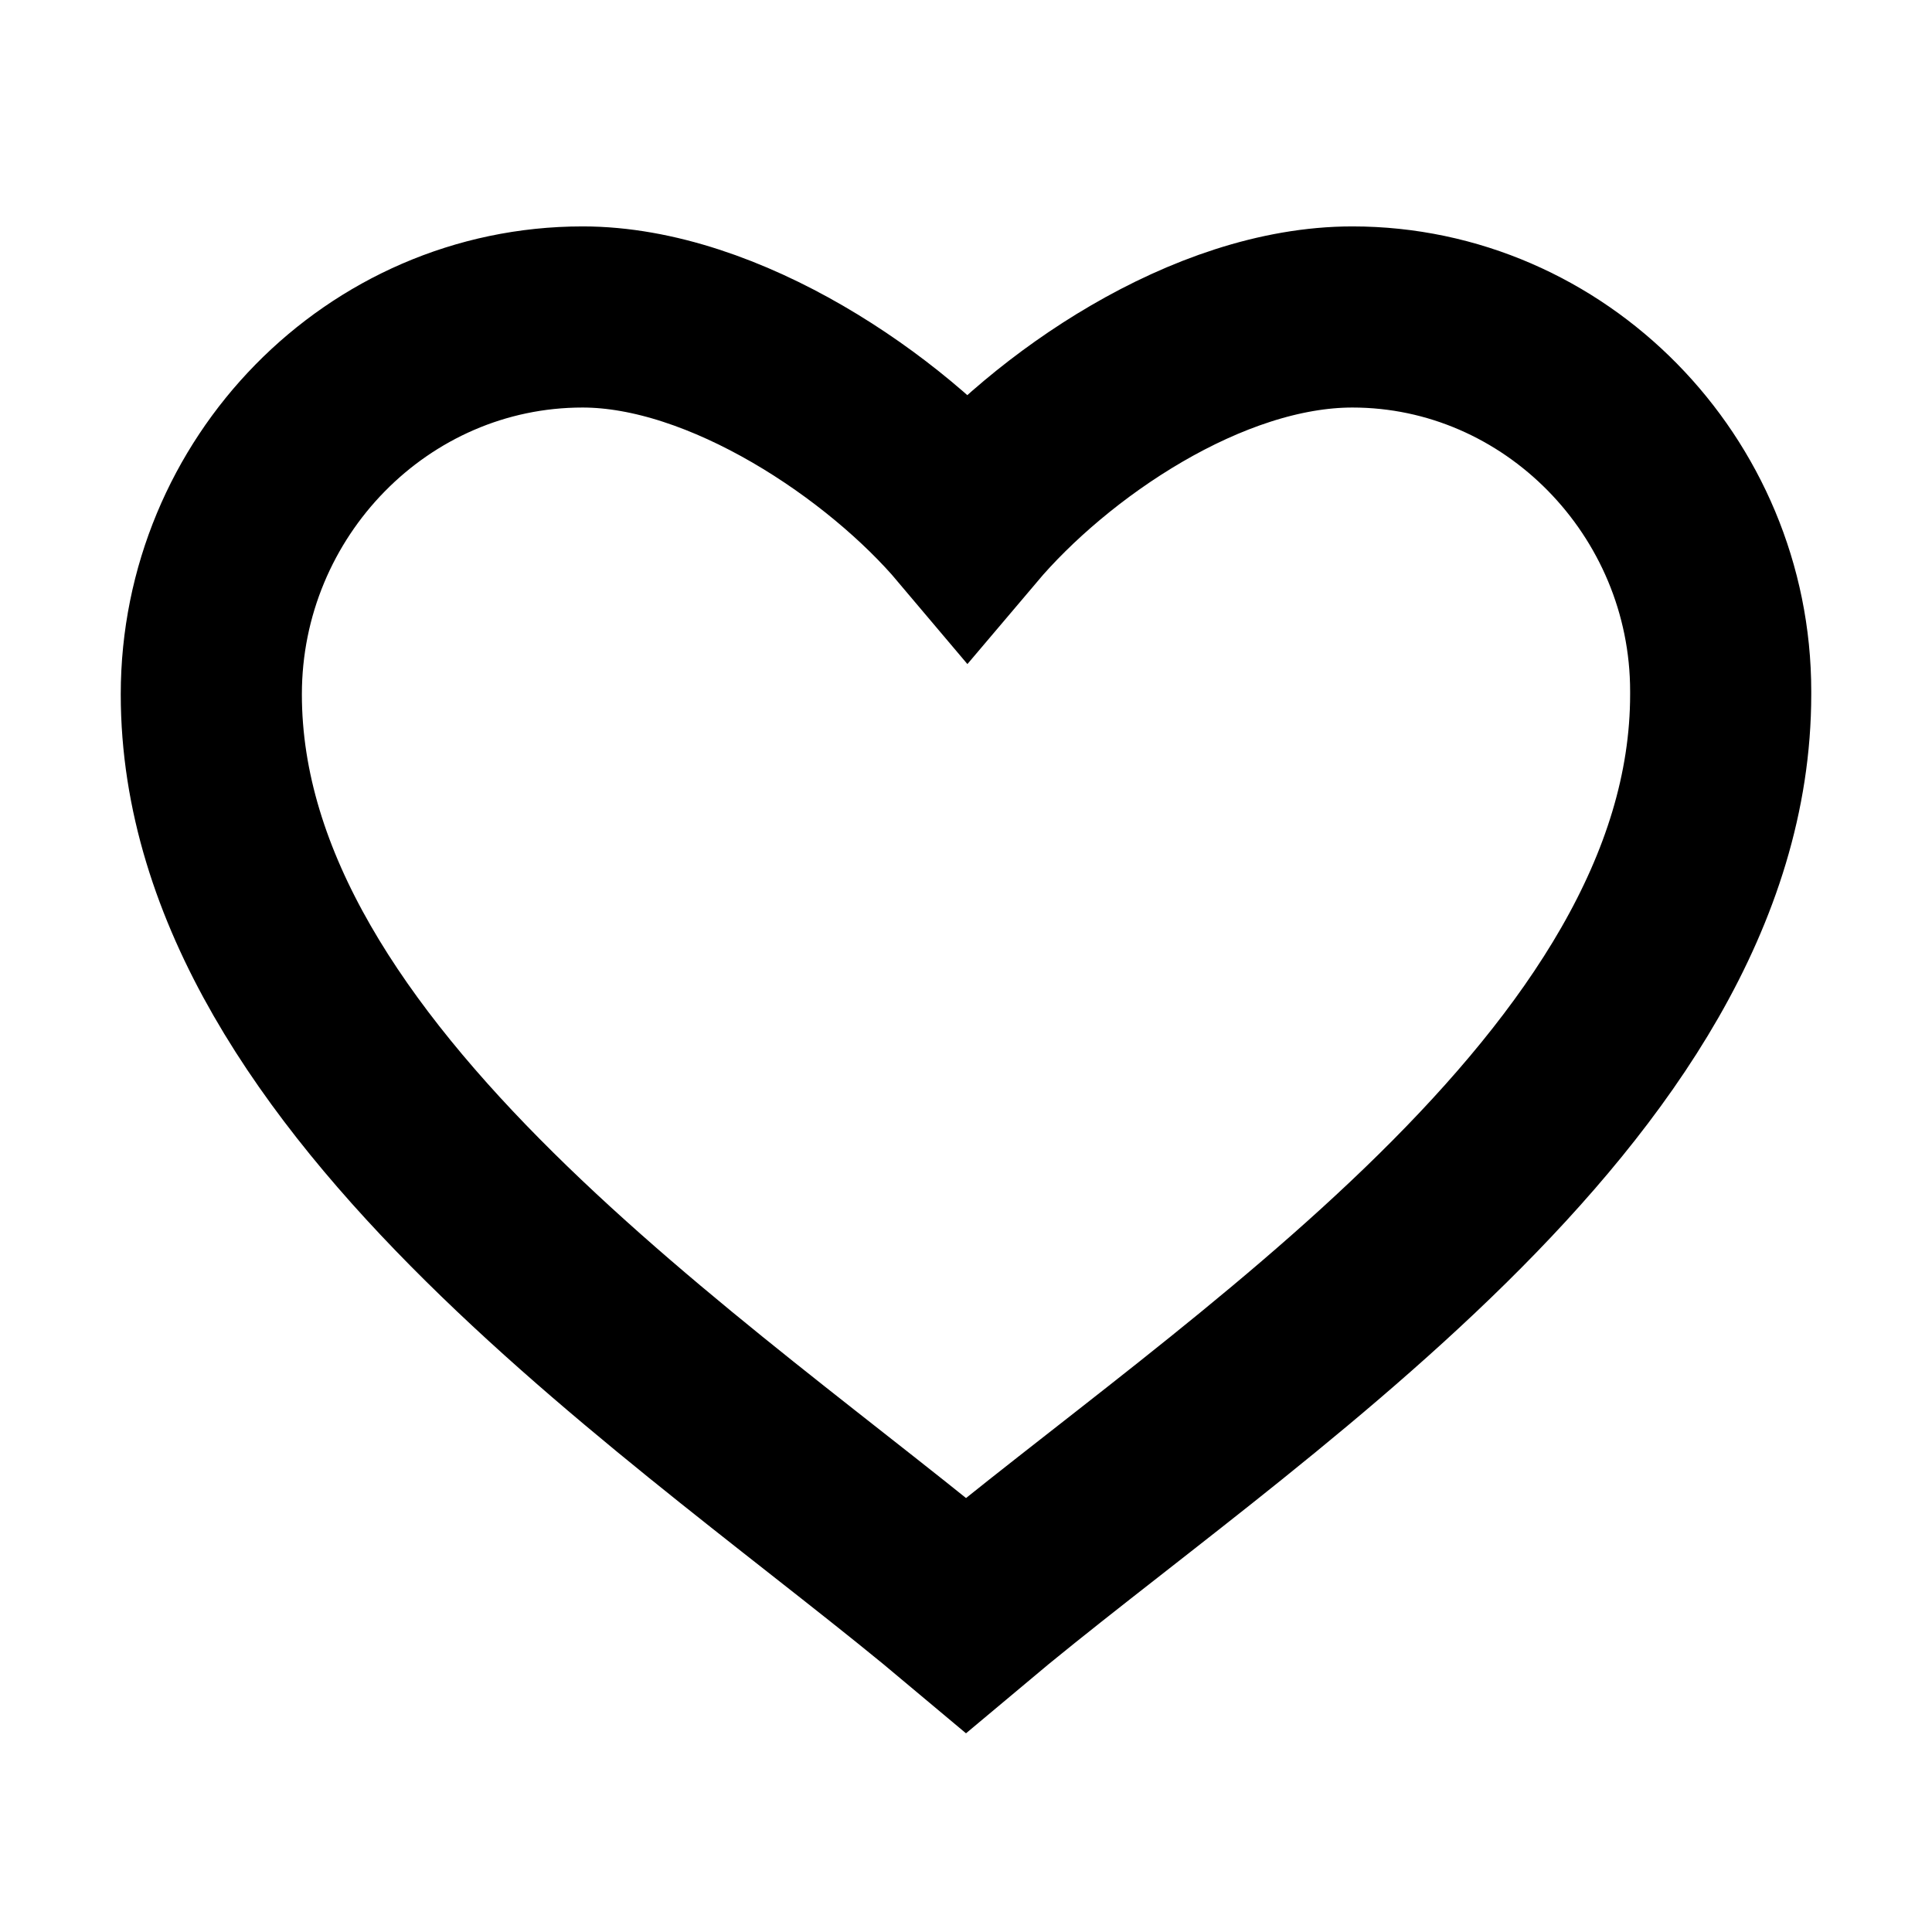
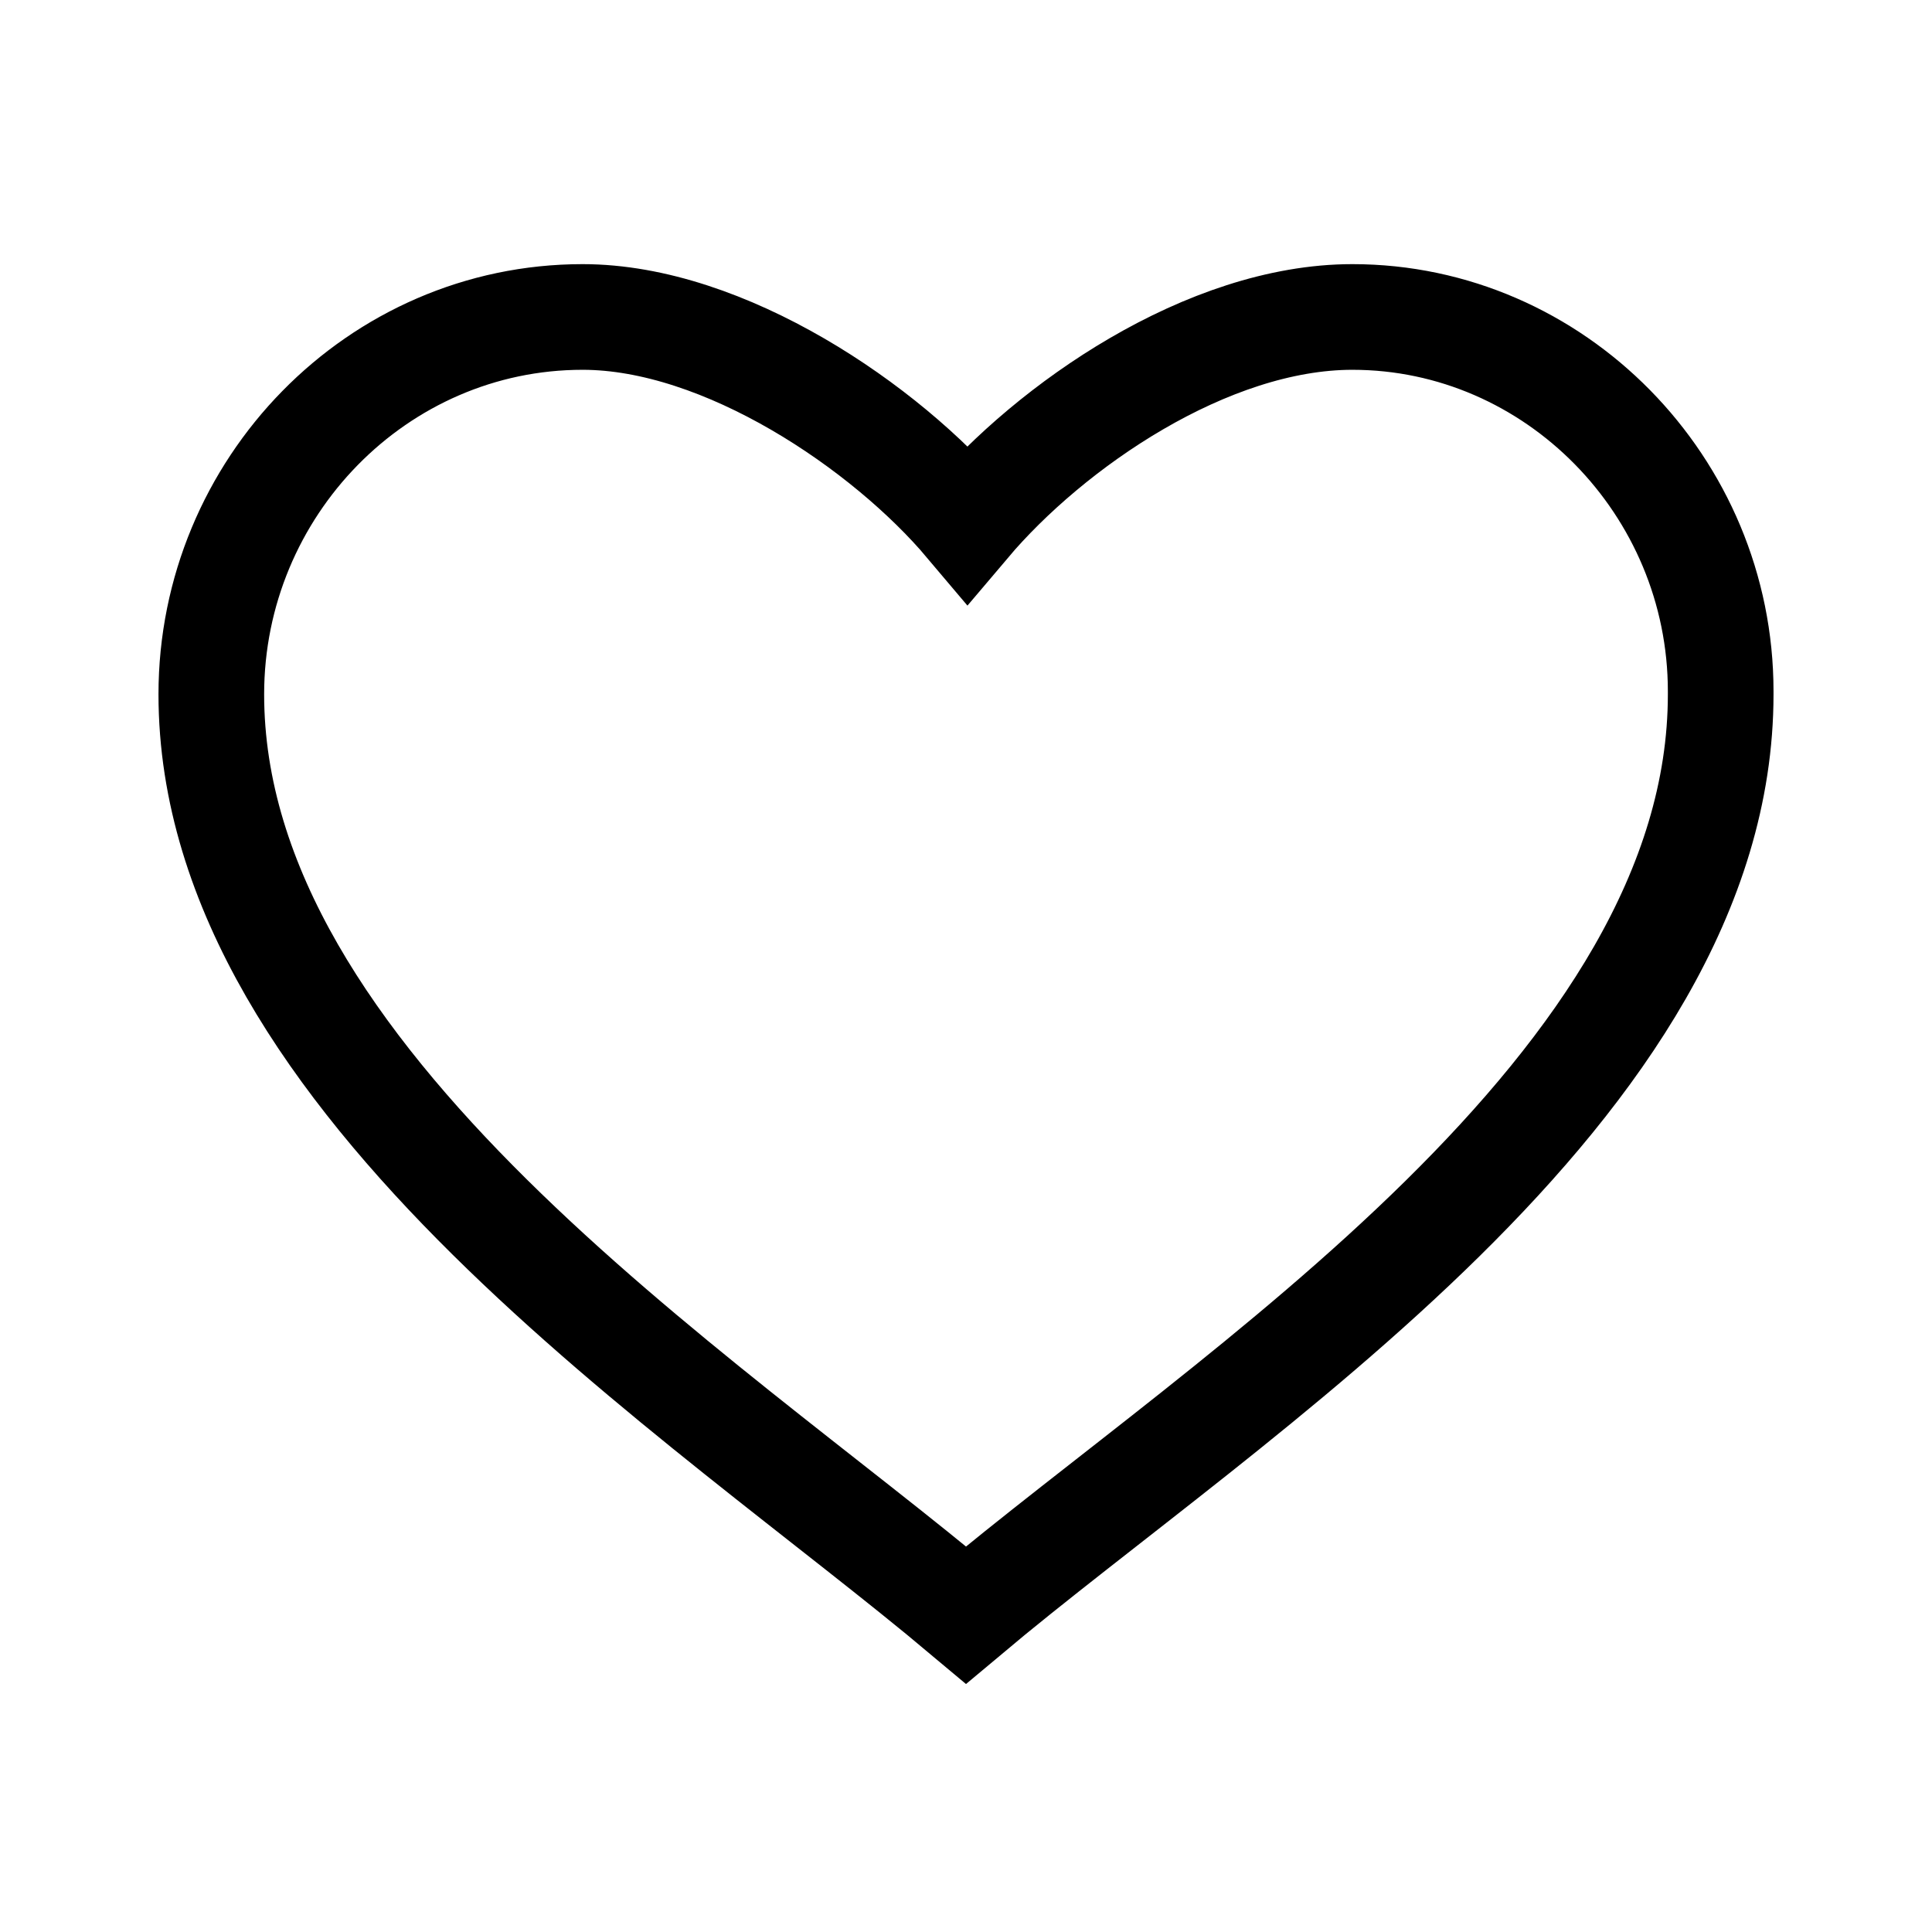
<svg xmlns="http://www.w3.org/2000/svg" width="128" height="128">
-   <path id="like" fill="none" stroke="currentColor" stroke-width="12" stroke-miterlimit="10" d="M114 45.8C114 32.2 103 21 89.6 21c-9.6 0-20 7.2-25.5 13.7C58.7 28.3 48 21 38.6 21 25 21 14 32.3 14 46c0 25.7 32.5 46.3 50 61 17.5-14.7 50-35 50-61z" />
+   <path id="like" fill="none" stroke="currentColor" stroke-width="7" stroke-miterlimit="10" d="M114 45.8C114 32.2 103 21 89.6 21c-9.6 0-20 7.2-25.5 13.7C58.7 28.3 48 21 38.6 21 25 21 14 32.3 14 46c0 25.7 32.5 46.3 50 61 17.5-14.7 50-35 50-61z" />
</svg>
